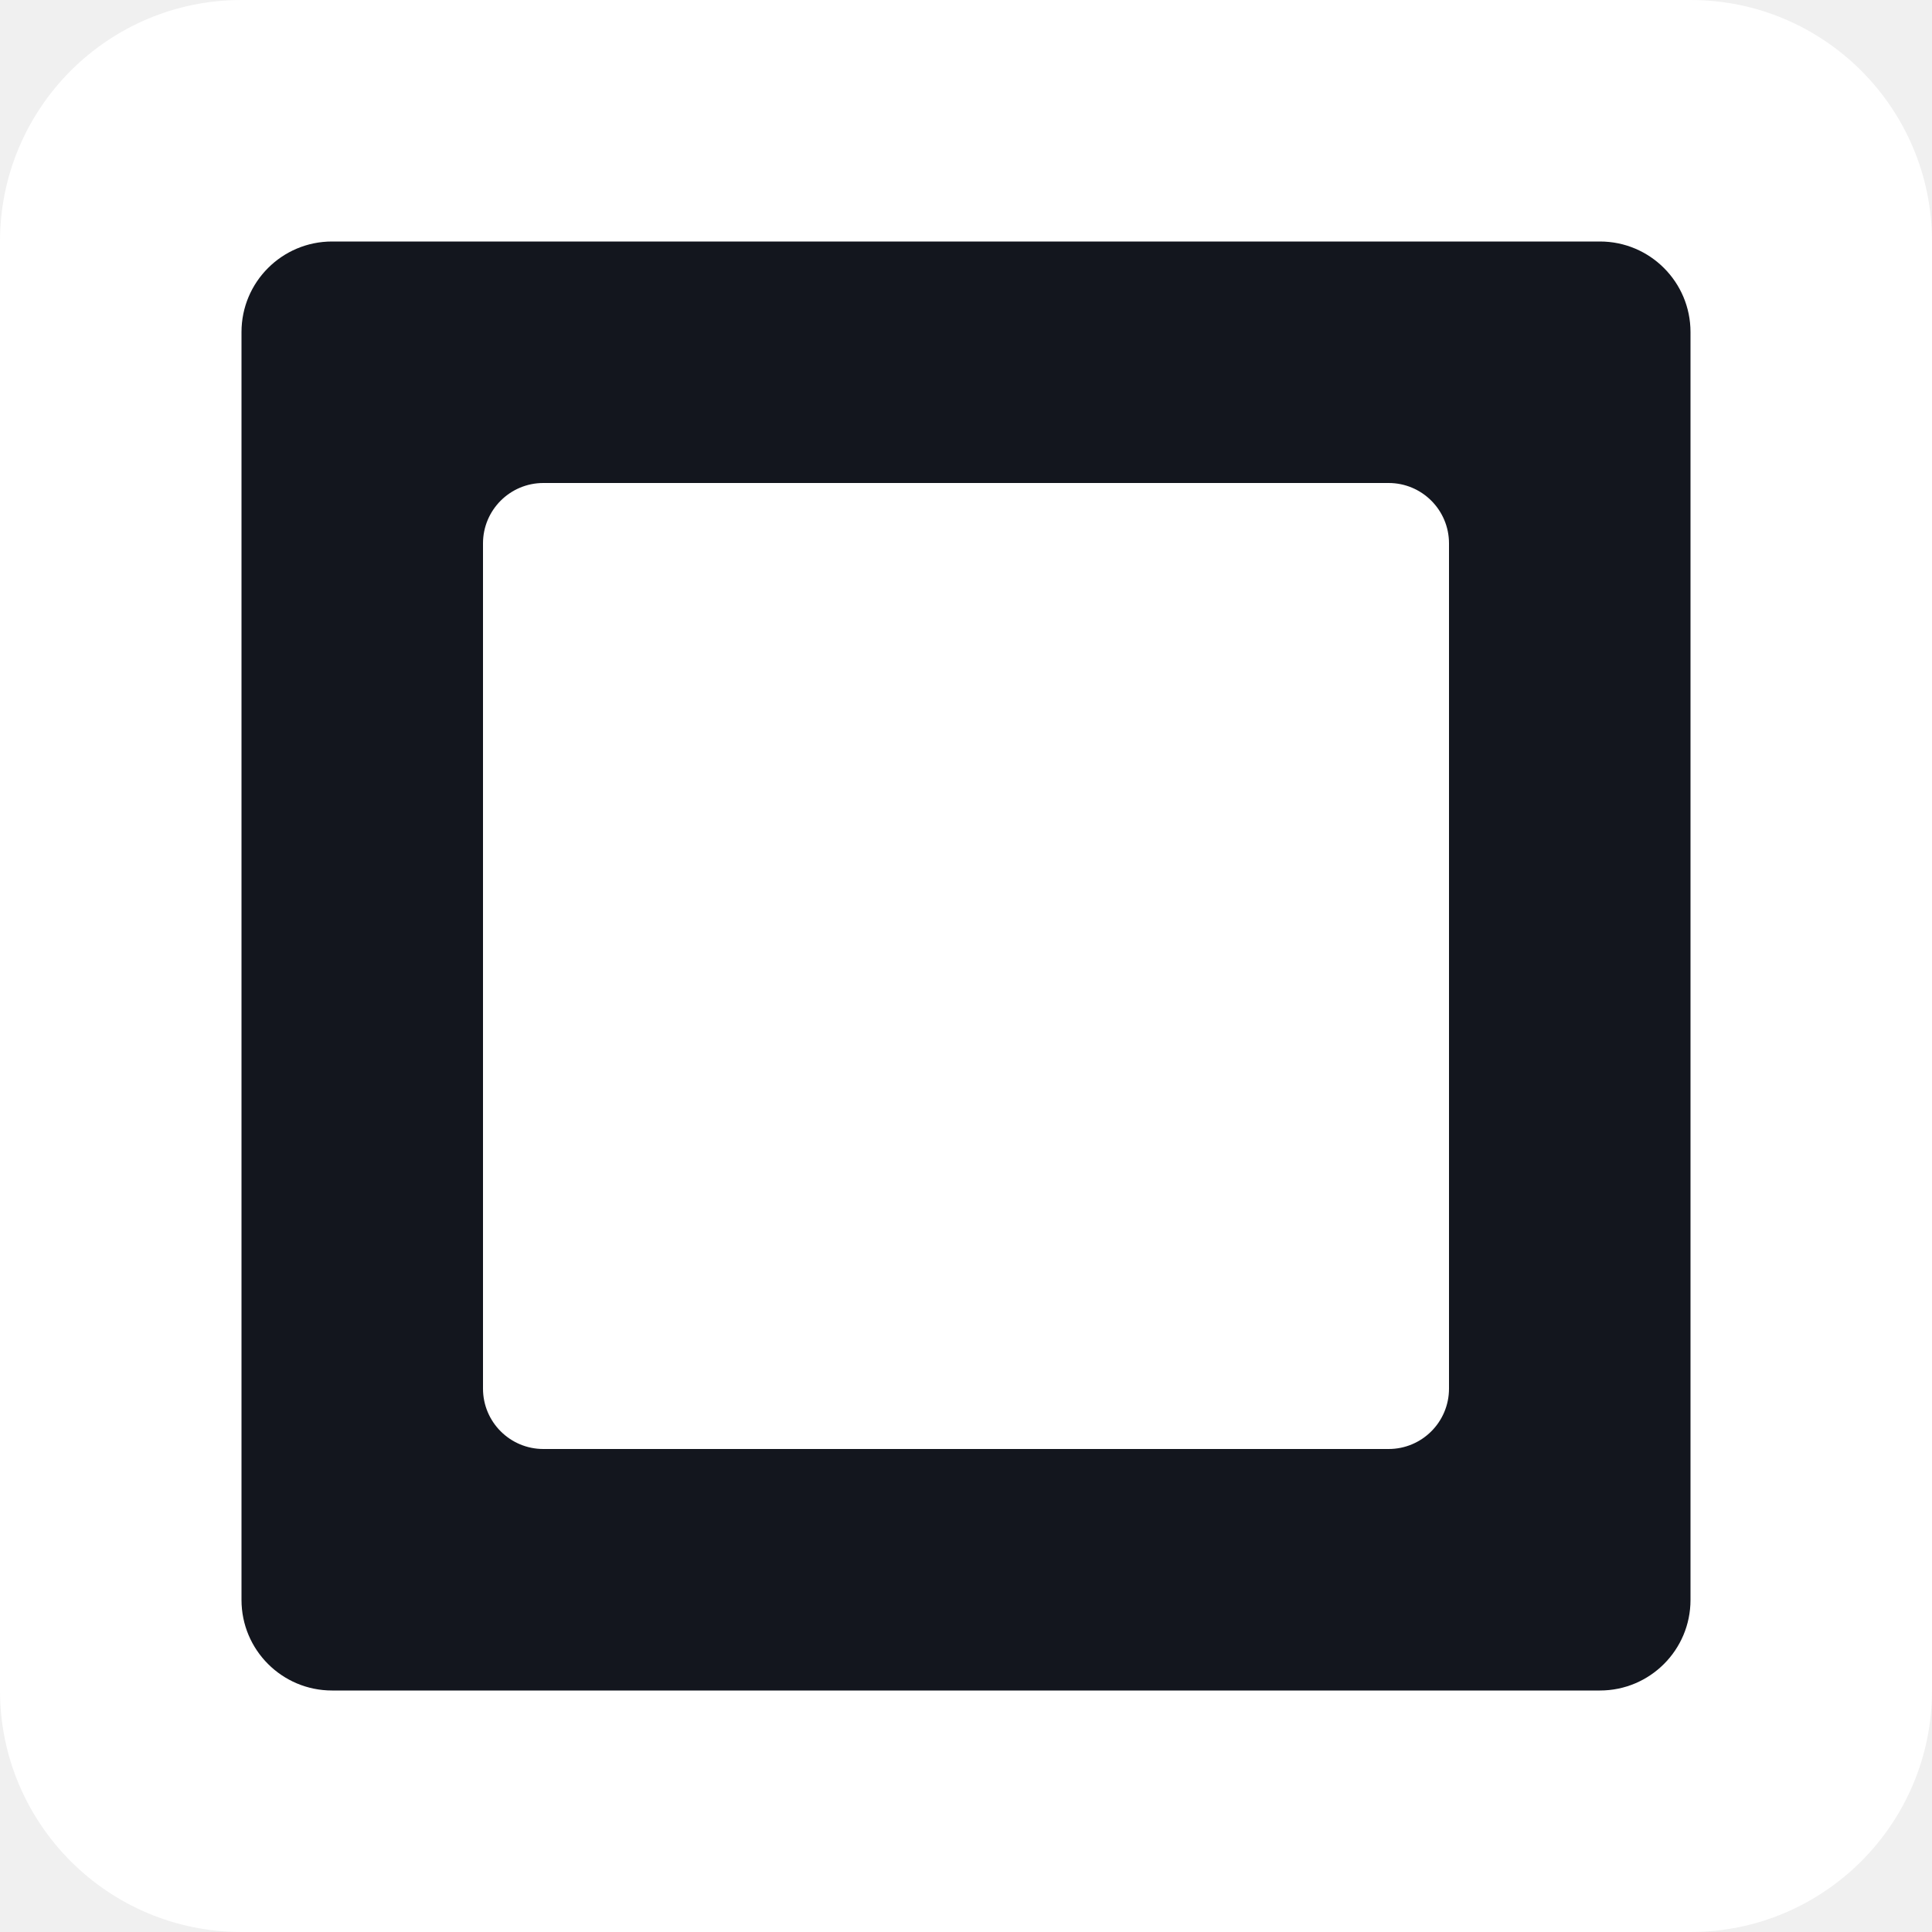
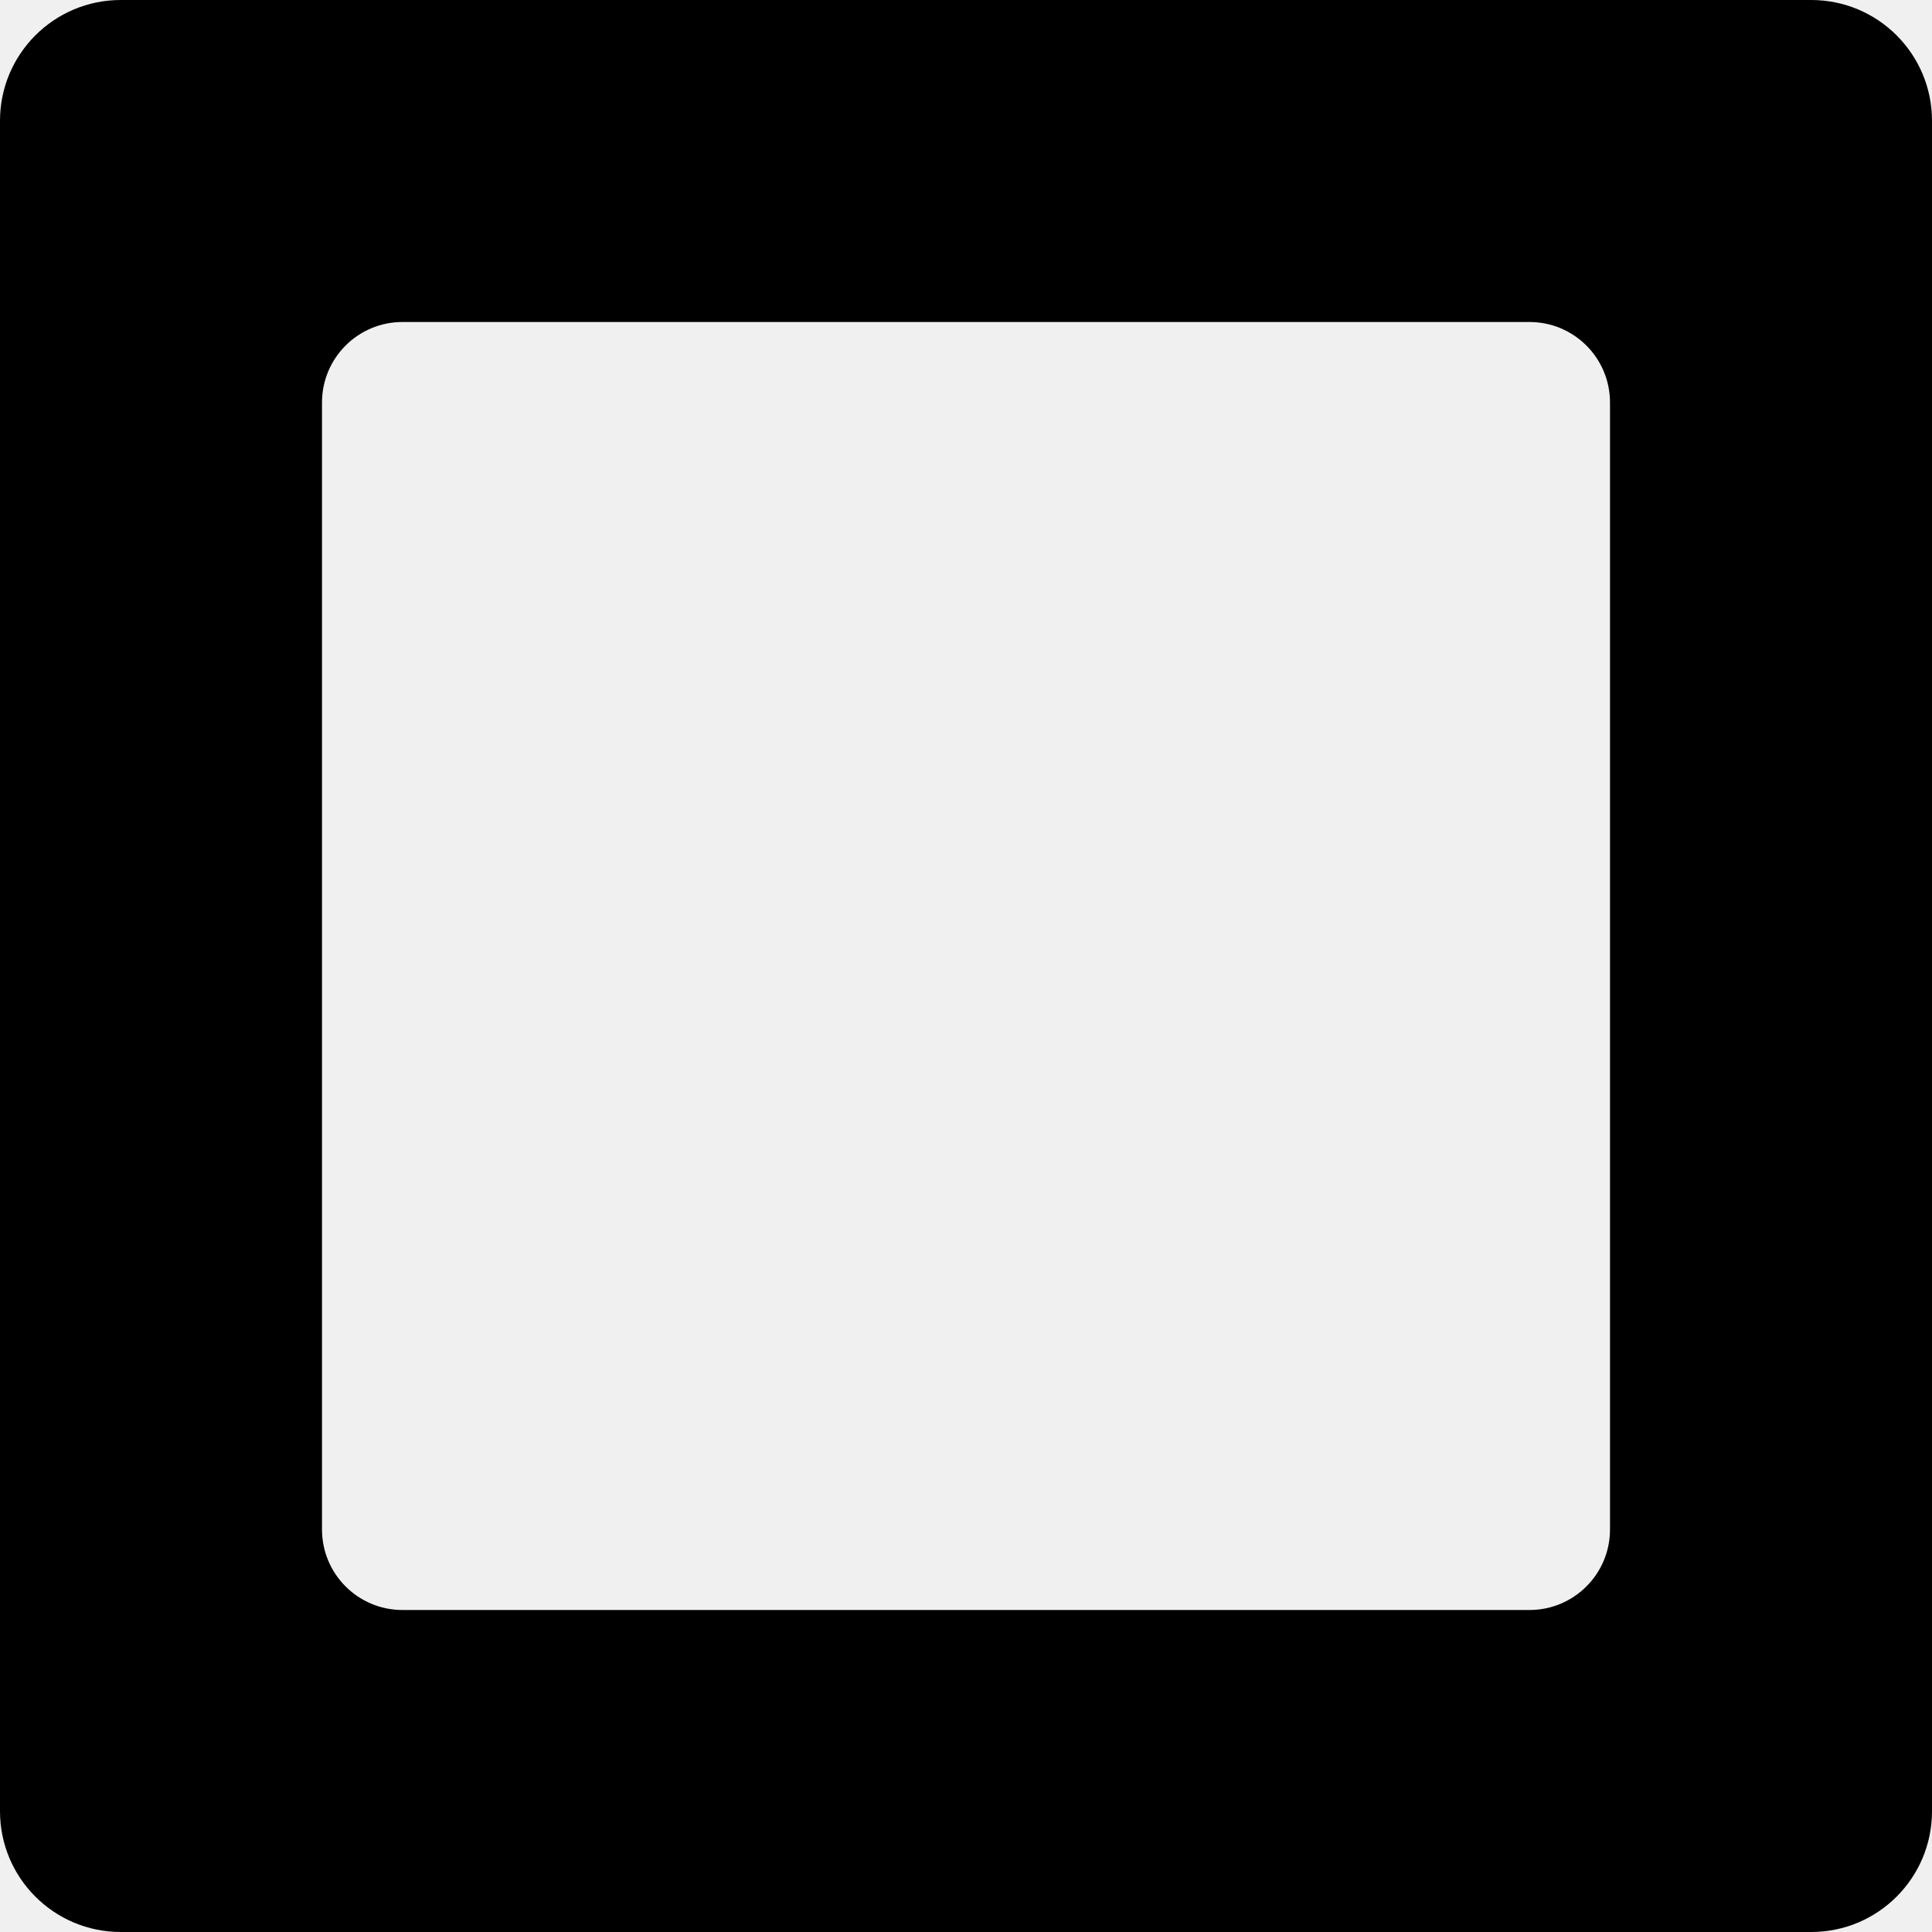
- <svg xmlns="http://www.w3.org/2000/svg" viewBox="0 0 16 16">
-   <rect width="16" height="16" rx="2" fill="#fff" />
-   <rect x="2" y="2" width="12" height="12" rx=".75" fill="#13161e" />
-   <rect x="4" y="4" width="8" height="8" rx=".5" fill="#fff" />
+ <svg xmlns="http://www.w3.org/2000/svg" viewBox="2 2 12 12">
+   <path fill-rule="evenodd" d="M2.75 2h10.5a.75.75 0 0 1 .75.75v10.5a.75.75 0 0 1-.75.75H2.75a.75.75 0 0 1-.75-.75V2.75A.75.75 0 0 1 2.75 2ZM4.5 4h7a.5.5 0 0 1 .5.5v7a.5.5 0 0 1-.5.5h-7a.5.5 0 0 1-.5-.5v-7a.5.5 0 0 1 .5-.5Z" />
</svg>
